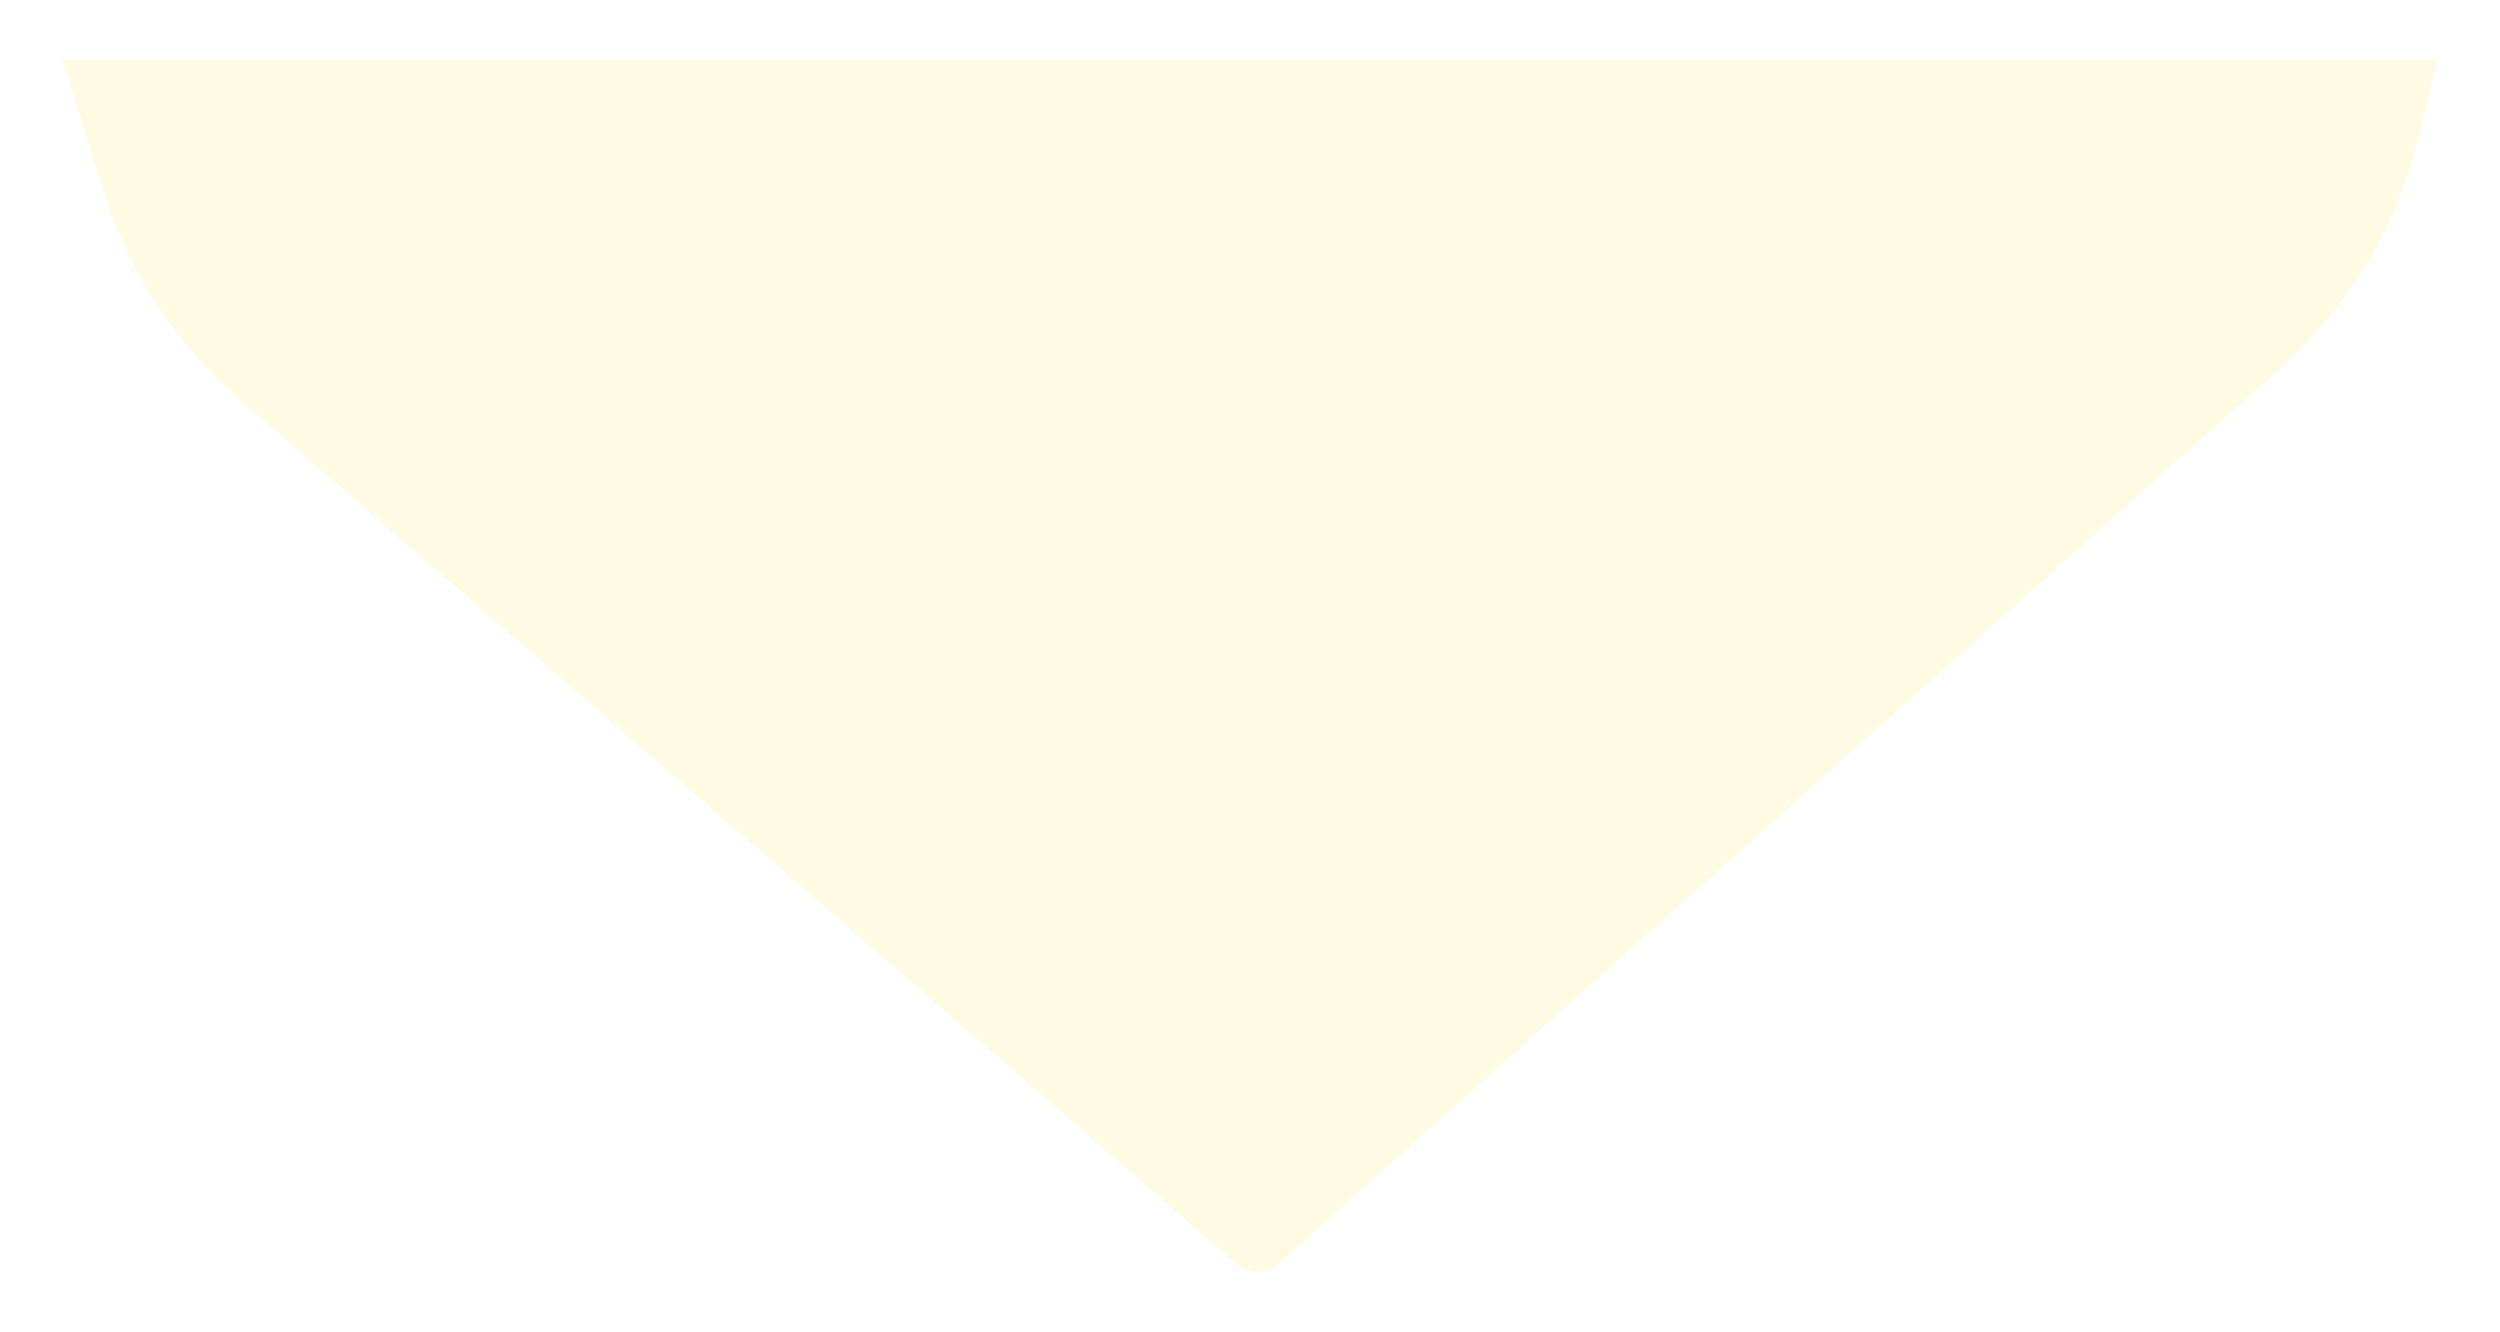
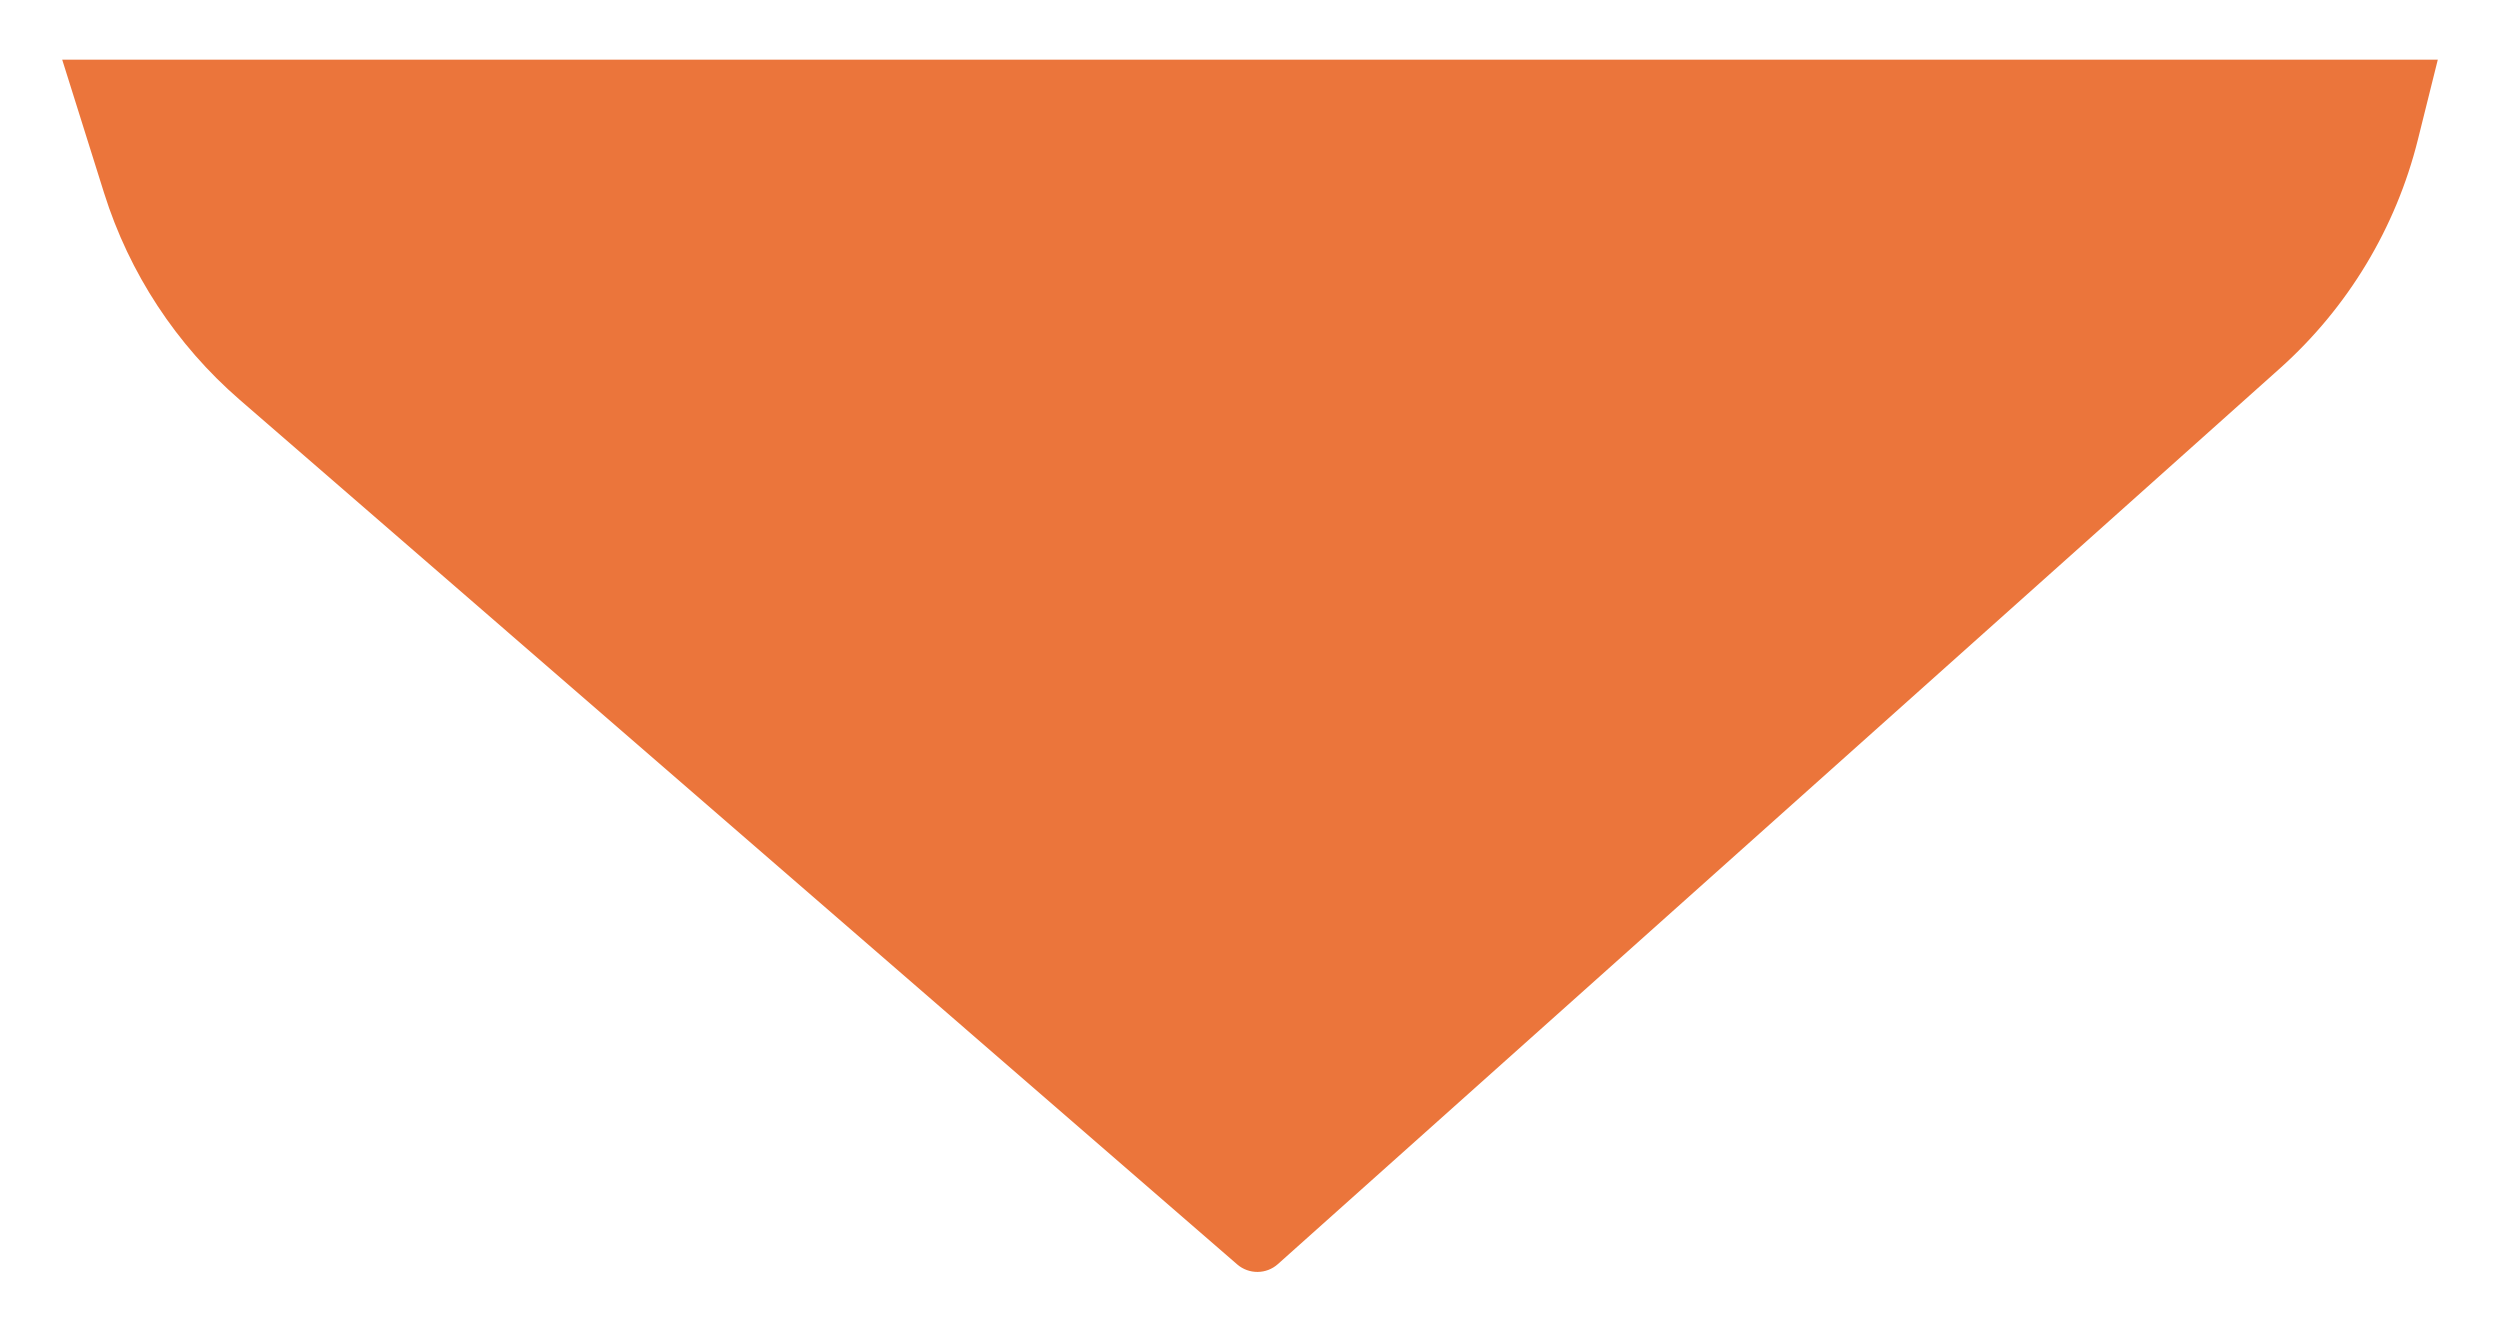
<svg xmlns="http://www.w3.org/2000/svg" id="_레이어_1" data-name="레이어 1" viewBox="0 0 325.17 173.2">
-   <g transform="rotate(180 162.585 86.6)">
-     <defs>
-       <style>
+   <defs>
+     <style>
      .cls-1 {
        fill: none;
      }

      .cls-2 {
-         fill: #fffae1;
+         fill: #eb753b;
      }

      .cls-3 {
        clip-path: url(#clippath);
      }
    </style>
-       <clipPath id="clippath">
-         <path class="cls-1" d="M311.63,148.09l5.45,17.35H8.09l2.59-10.4c2.86-11.49,9.11-21.85,17.93-29.74L158.96,8.78c1.5-1.34,3.76-1.36,5.29-.04l129.74,112.46c8.26,7.16,14.36,16.46,17.64,26.89Z" />
-       </clipPath>
-     </defs>
+     <clipPath id="clippath">
+       <path class="cls-1" d="M311.63,148.09l5.45,17.35H8.09l2.59-10.4c2.86-11.49,9.11-21.85,17.93-29.74L158.96,8.78c1.5-1.34,3.76-1.36,5.29-.04l129.74,112.46c8.26,7.16,14.36,16.46,17.64,26.89Z" />
+     </clipPath>
+   </defs>
+   <g transform="rotate(180 162.585 86.6)">
    <g class="cls-3">
-       <rect class="cls-2" x="-32.8" y="-48.06" width="396.42" height="264.08" />
+       <rect class="cls-2" x="-2.06" y="-54.36" width="329.28" height="291.39" />
    </g>
  </g>
</svg>
